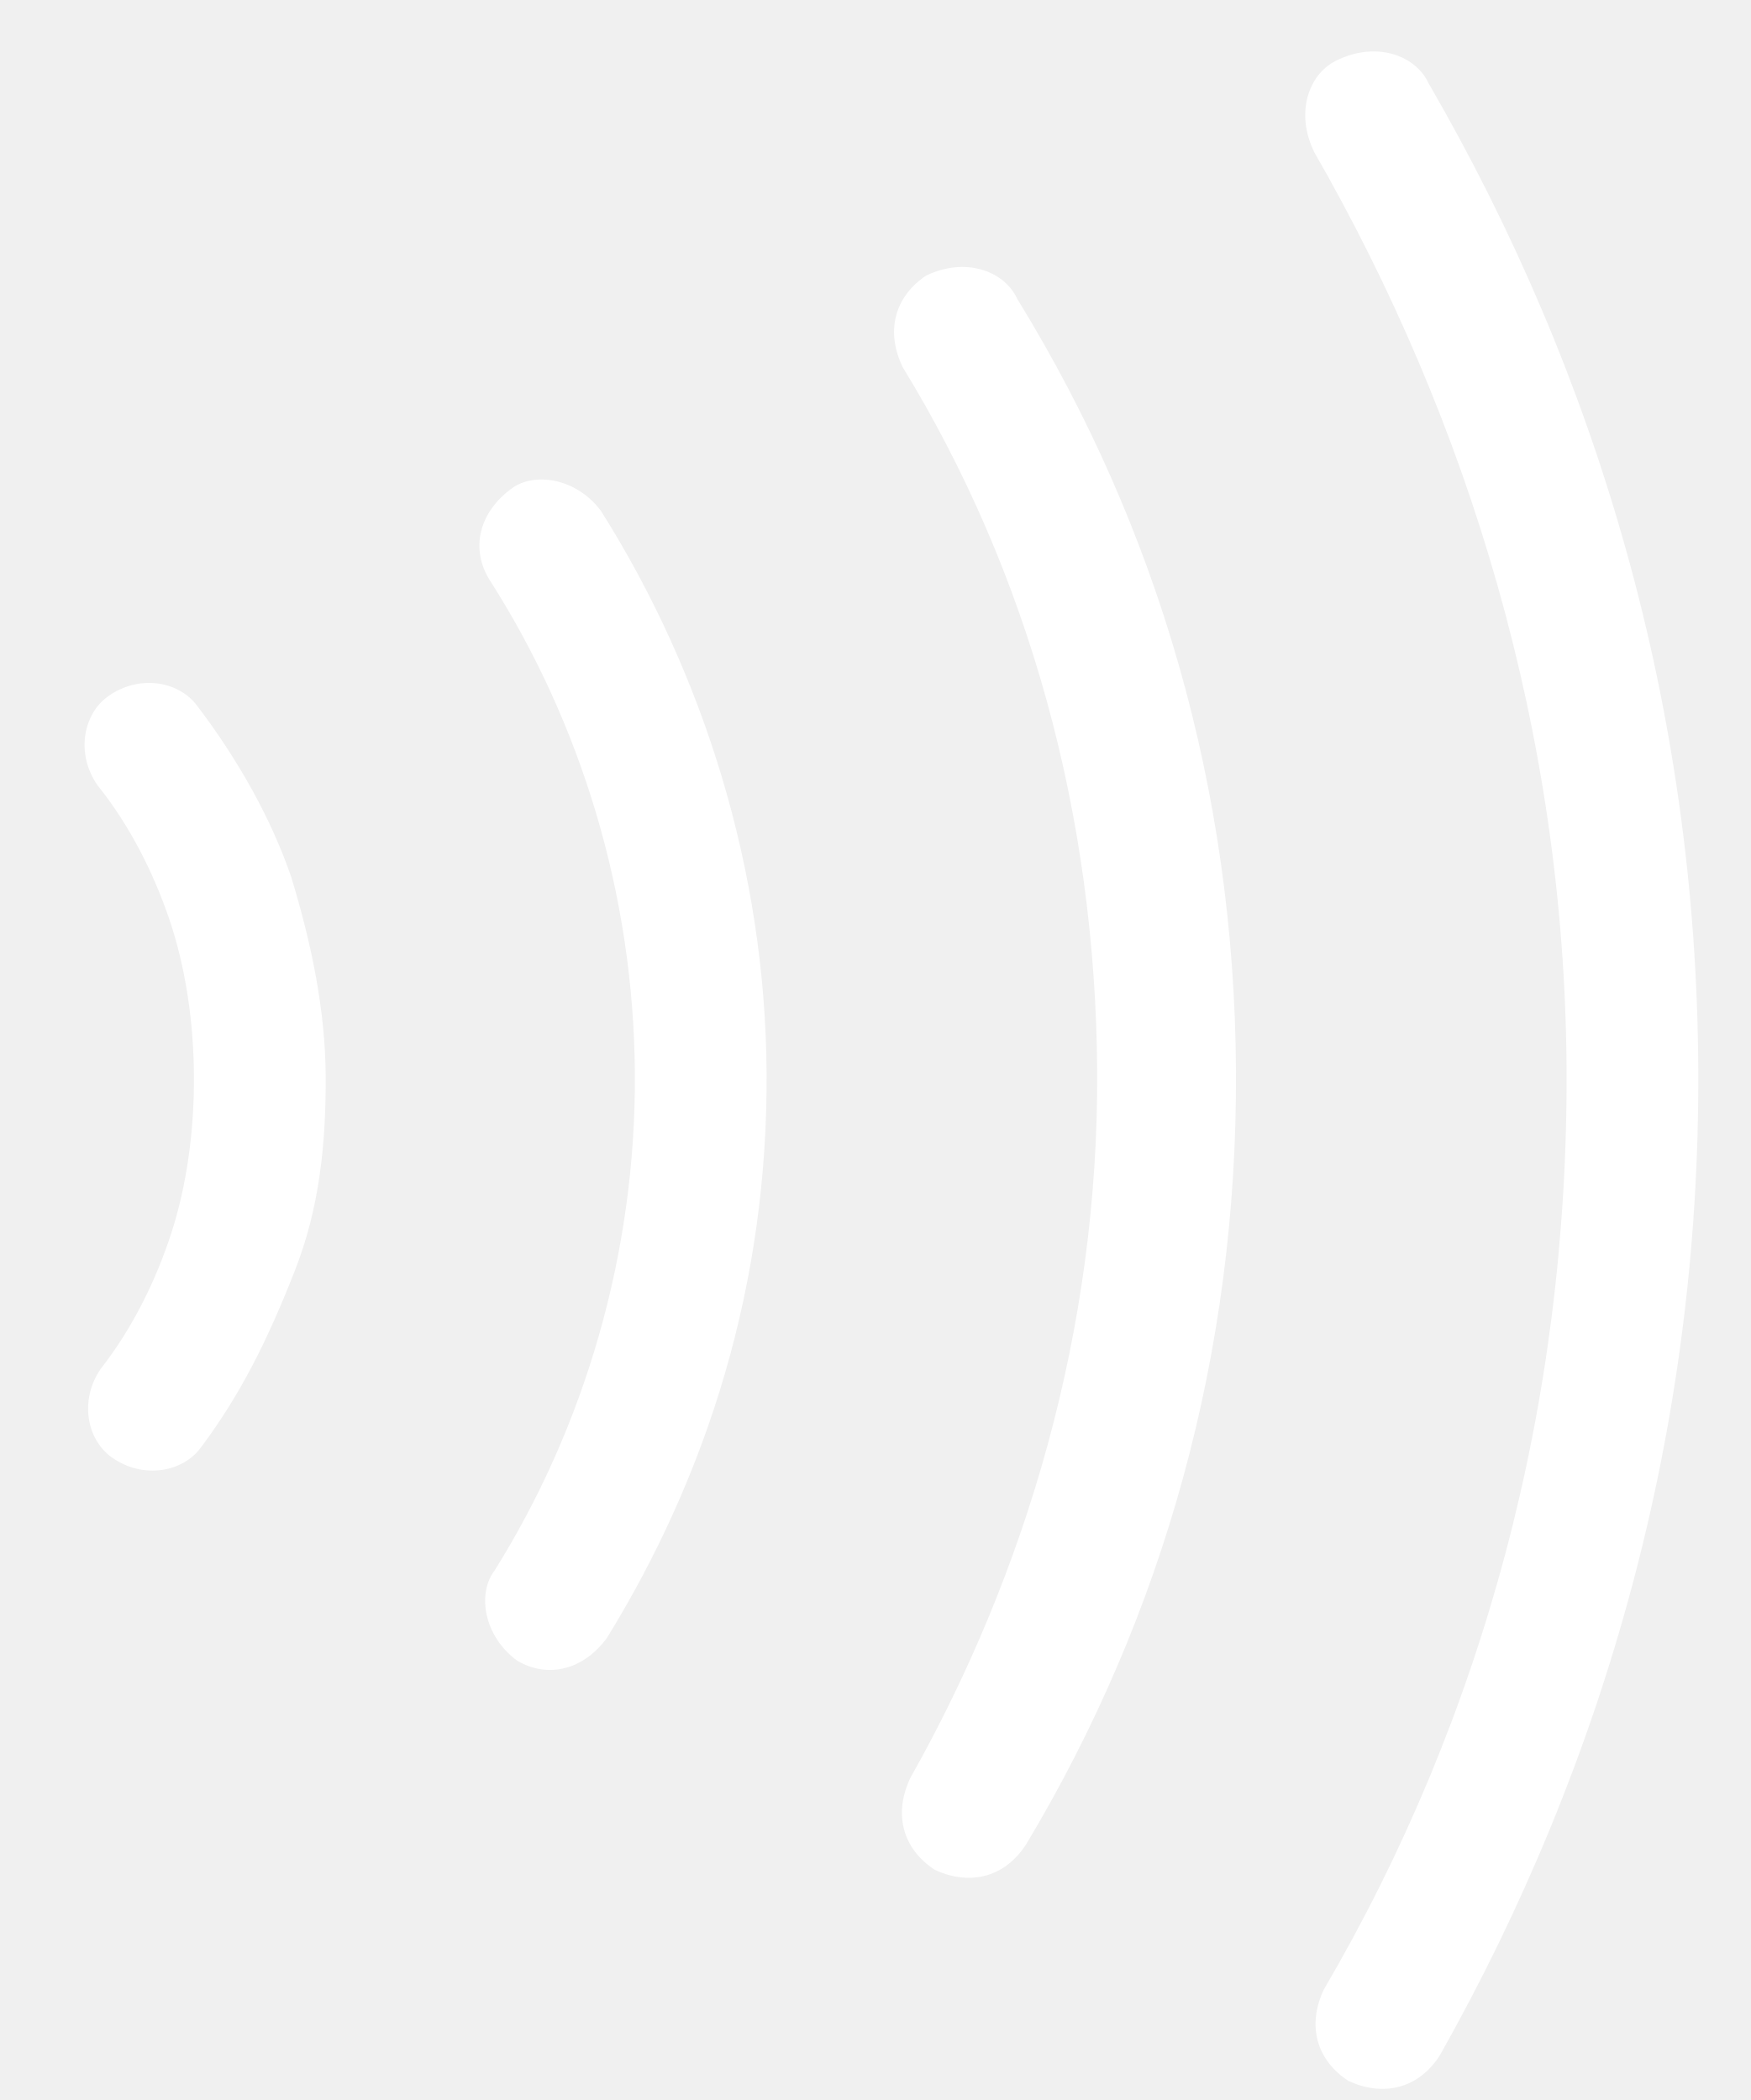
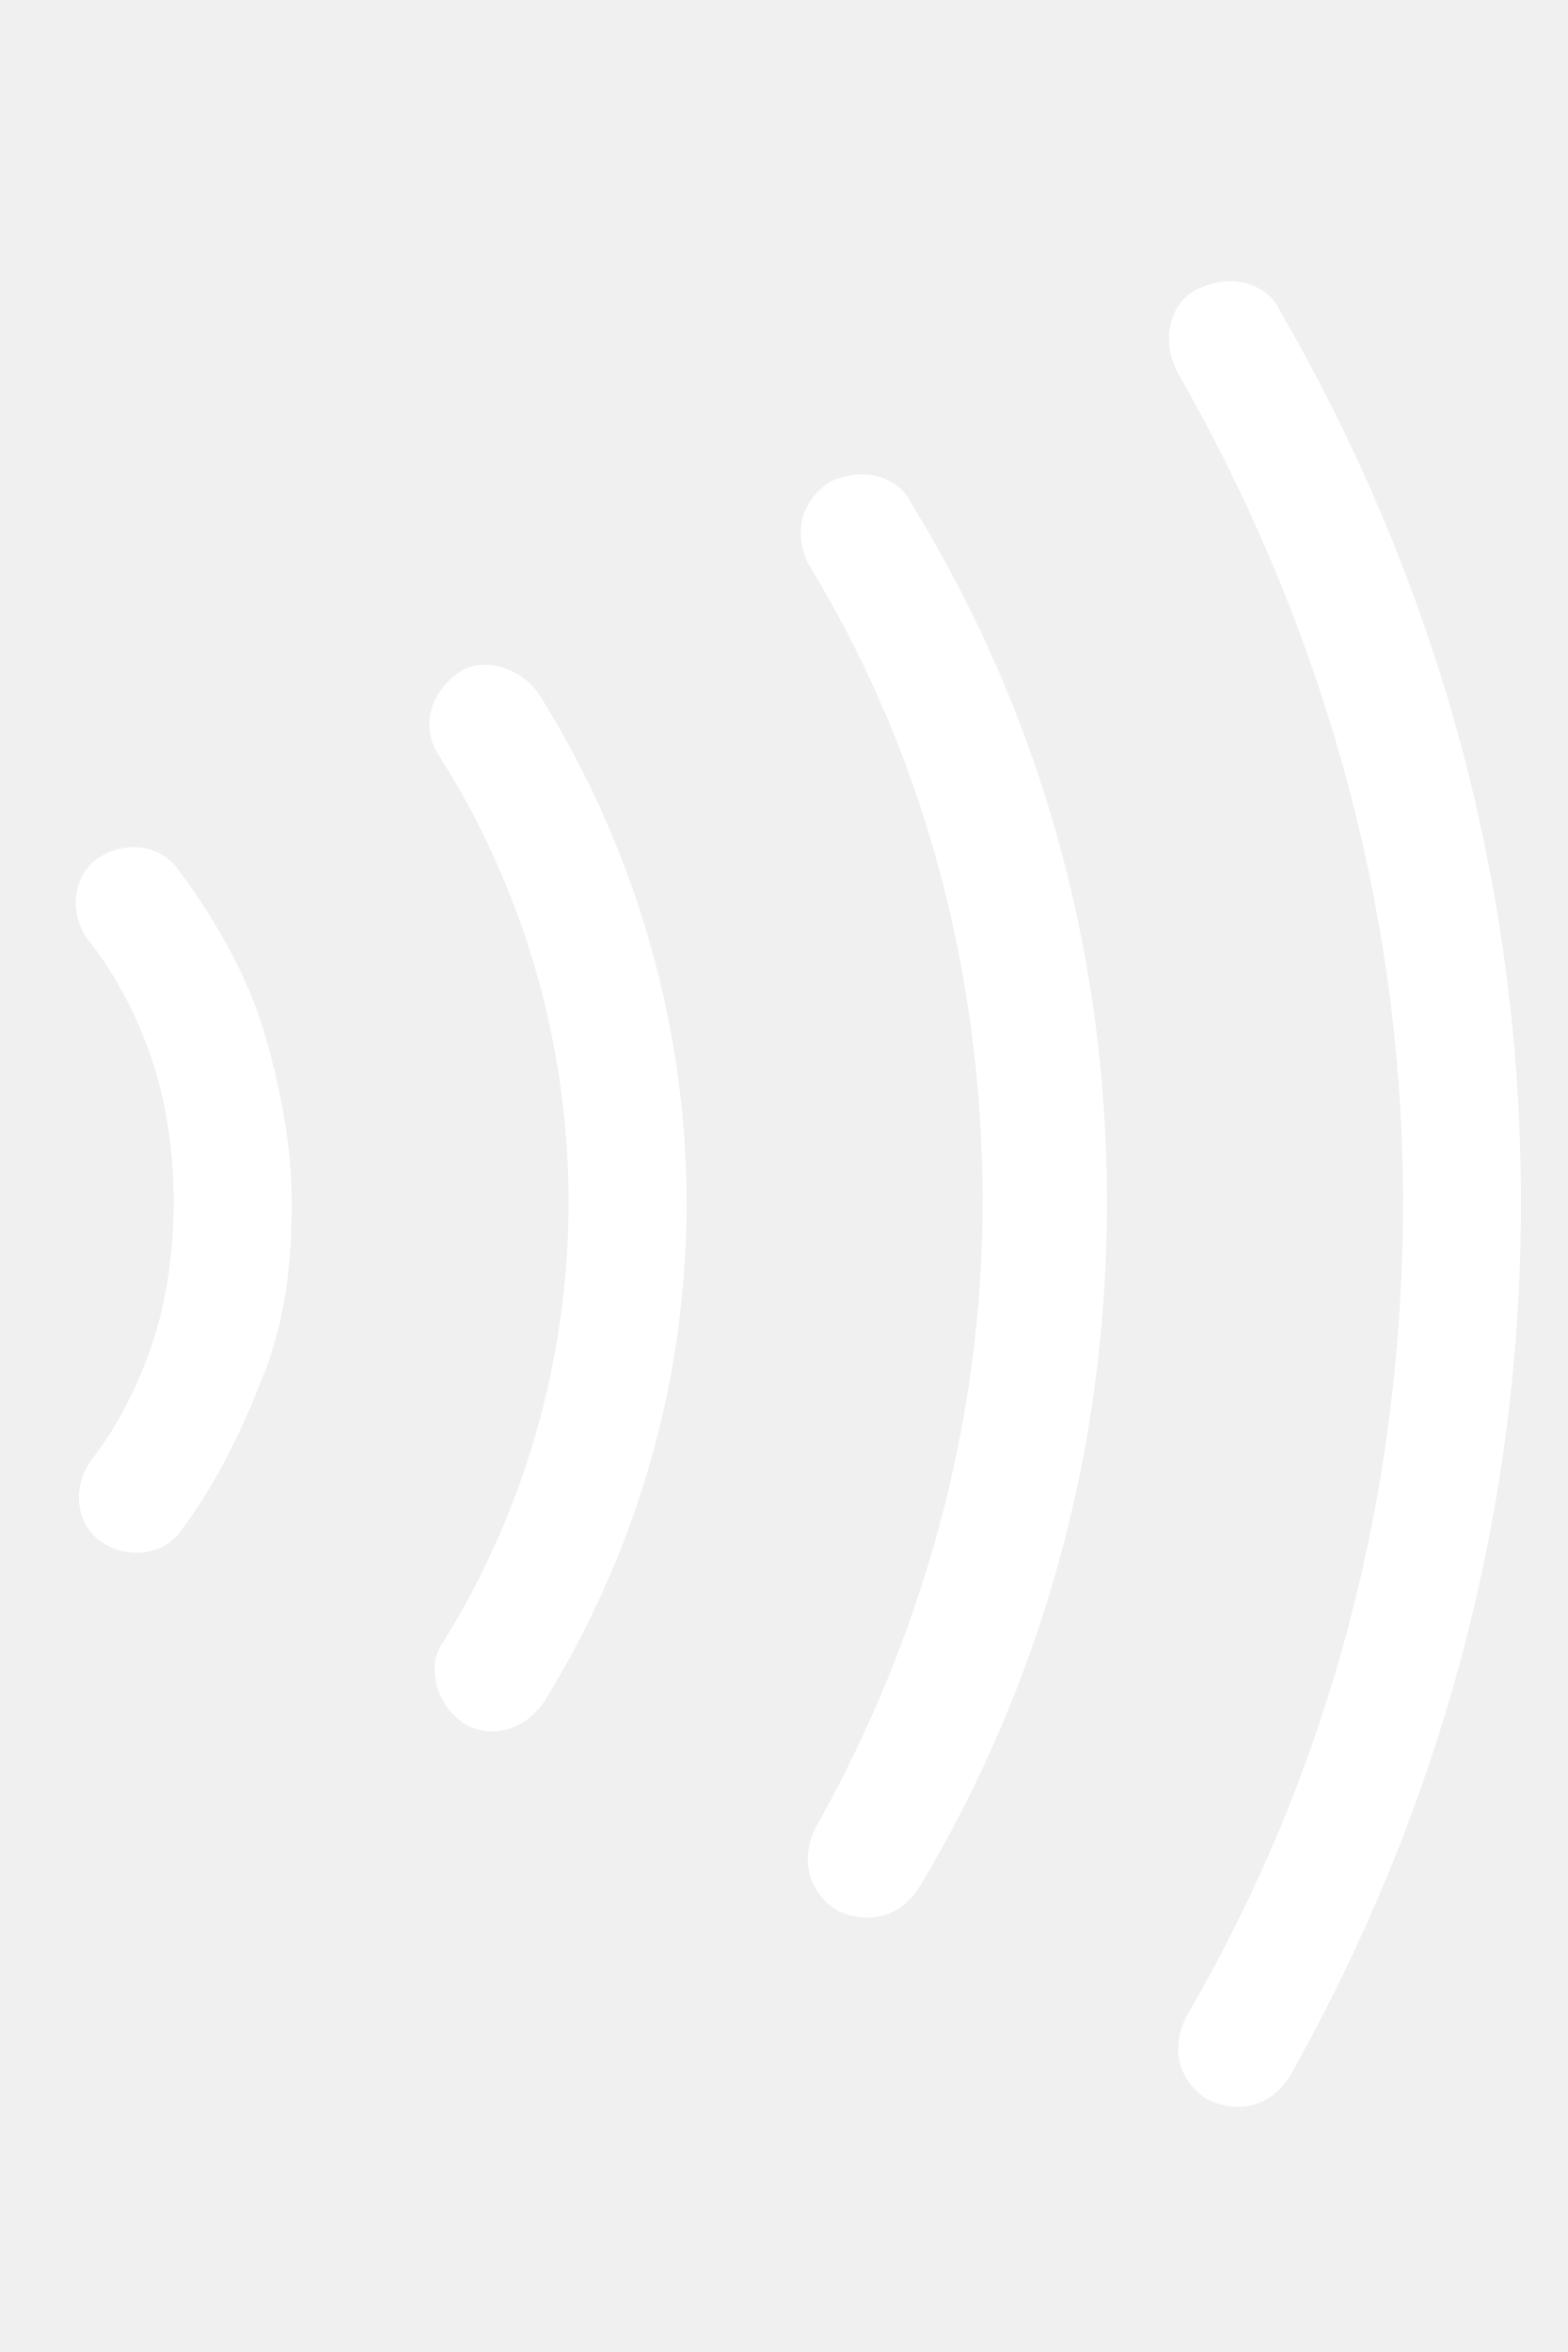
- <svg xmlns="http://www.w3.org/2000/svg" width="20" height="24" viewBox="0 0 20 24" fill="none">
+ <svg xmlns="http://www.w3.org/2000/svg" width="20" height="30" viewBox="0 0 20 24" fill="none">
  <path fill-rule="evenodd" clip-rule="evenodd" d="M2.309 16.525L2.305 16.53L2.301 16.535C2.096 16.825 1.637 16.91 1.279 16.657C0.991 16.454 0.905 16.002 1.15 15.645C1.515 15.179 1.78 14.635 1.954 14.103C2.135 13.55 2.219 12.921 2.216 12.303C2.213 11.686 2.122 11.058 1.935 10.507C1.755 9.977 1.484 9.435 1.114 8.974C0.866 8.619 0.947 8.166 1.232 7.96C1.588 7.703 2.048 7.783 2.256 8.071L2.26 8.076L2.264 8.081C2.724 8.689 3.102 9.363 3.328 10.025C3.565 10.804 3.717 11.557 3.721 12.295C3.725 13.072 3.651 13.808 3.365 14.532C3.055 15.32 2.754 15.924 2.309 16.525ZM5.638 17.967L5.647 17.954L5.656 17.941C6.676 16.306 7.265 14.332 7.254 12.277C7.243 10.221 6.634 8.255 5.596 6.631C5.371 6.274 5.472 5.853 5.851 5.579C6.106 5.395 6.584 5.46 6.867 5.84C8.039 7.699 8.746 9.945 8.759 12.269C8.772 14.671 8.088 16.845 6.936 18.717C6.669 19.084 6.261 19.187 5.909 18.979C5.527 18.699 5.458 18.223 5.638 17.967ZM11.614 3.397L11.623 3.417L11.635 3.436C13.223 6.024 14.105 9.009 14.122 12.24C14.139 15.47 13.29 18.463 11.731 21.067C11.492 21.451 11.089 21.559 10.68 21.369C10.308 21.126 10.208 20.724 10.402 20.318C11.728 17.965 12.552 15.191 12.536 12.248C12.52 9.319 11.754 6.55 10.314 4.196C10.119 3.794 10.215 3.394 10.583 3.149C11.027 2.937 11.459 3.092 11.614 3.397ZM16.314 0.934L16.32 0.948L16.328 0.961C18.252 4.286 19.382 8.087 19.404 12.212C19.426 16.332 18.338 20.142 16.454 23.485C16.215 23.864 15.813 23.971 15.406 23.781C15.035 23.54 14.934 23.139 15.127 22.735C16.942 19.636 17.919 16.047 17.899 12.22C17.879 8.383 16.777 4.808 15.017 1.74C14.796 1.292 14.952 0.853 15.259 0.697C15.711 0.468 16.156 0.624 16.314 0.934Z" fill="white" />
</svg>
